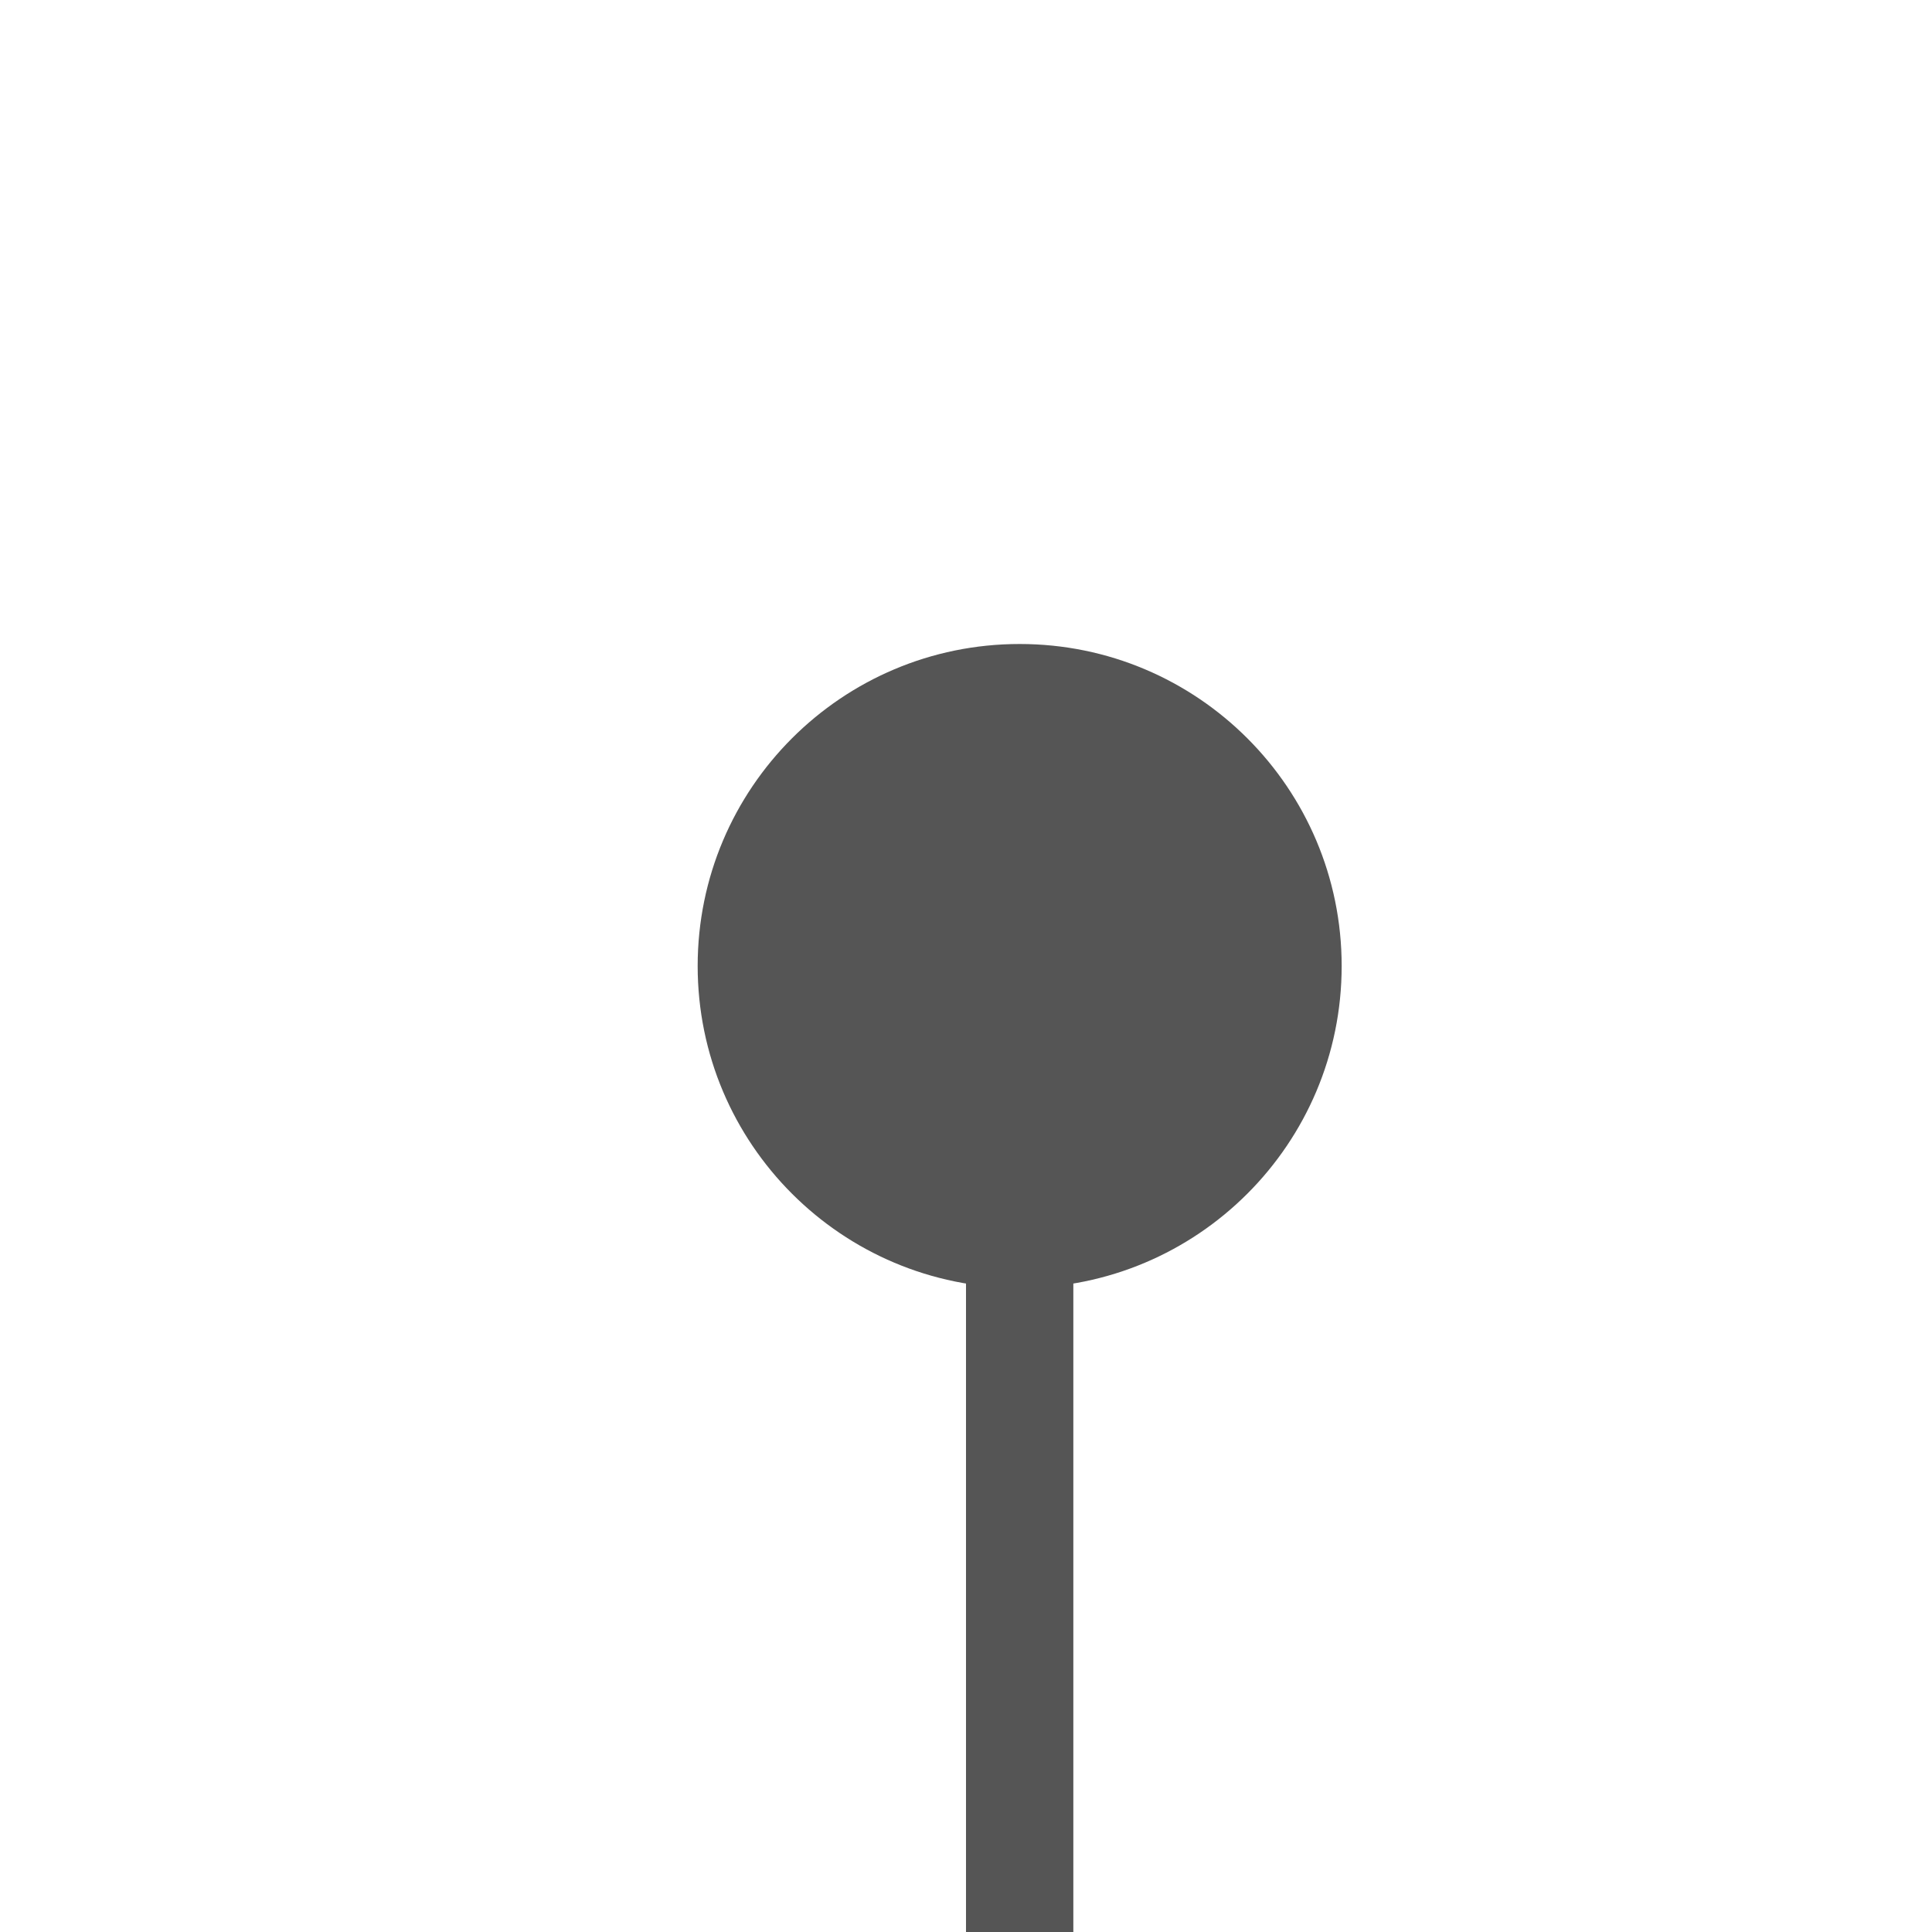
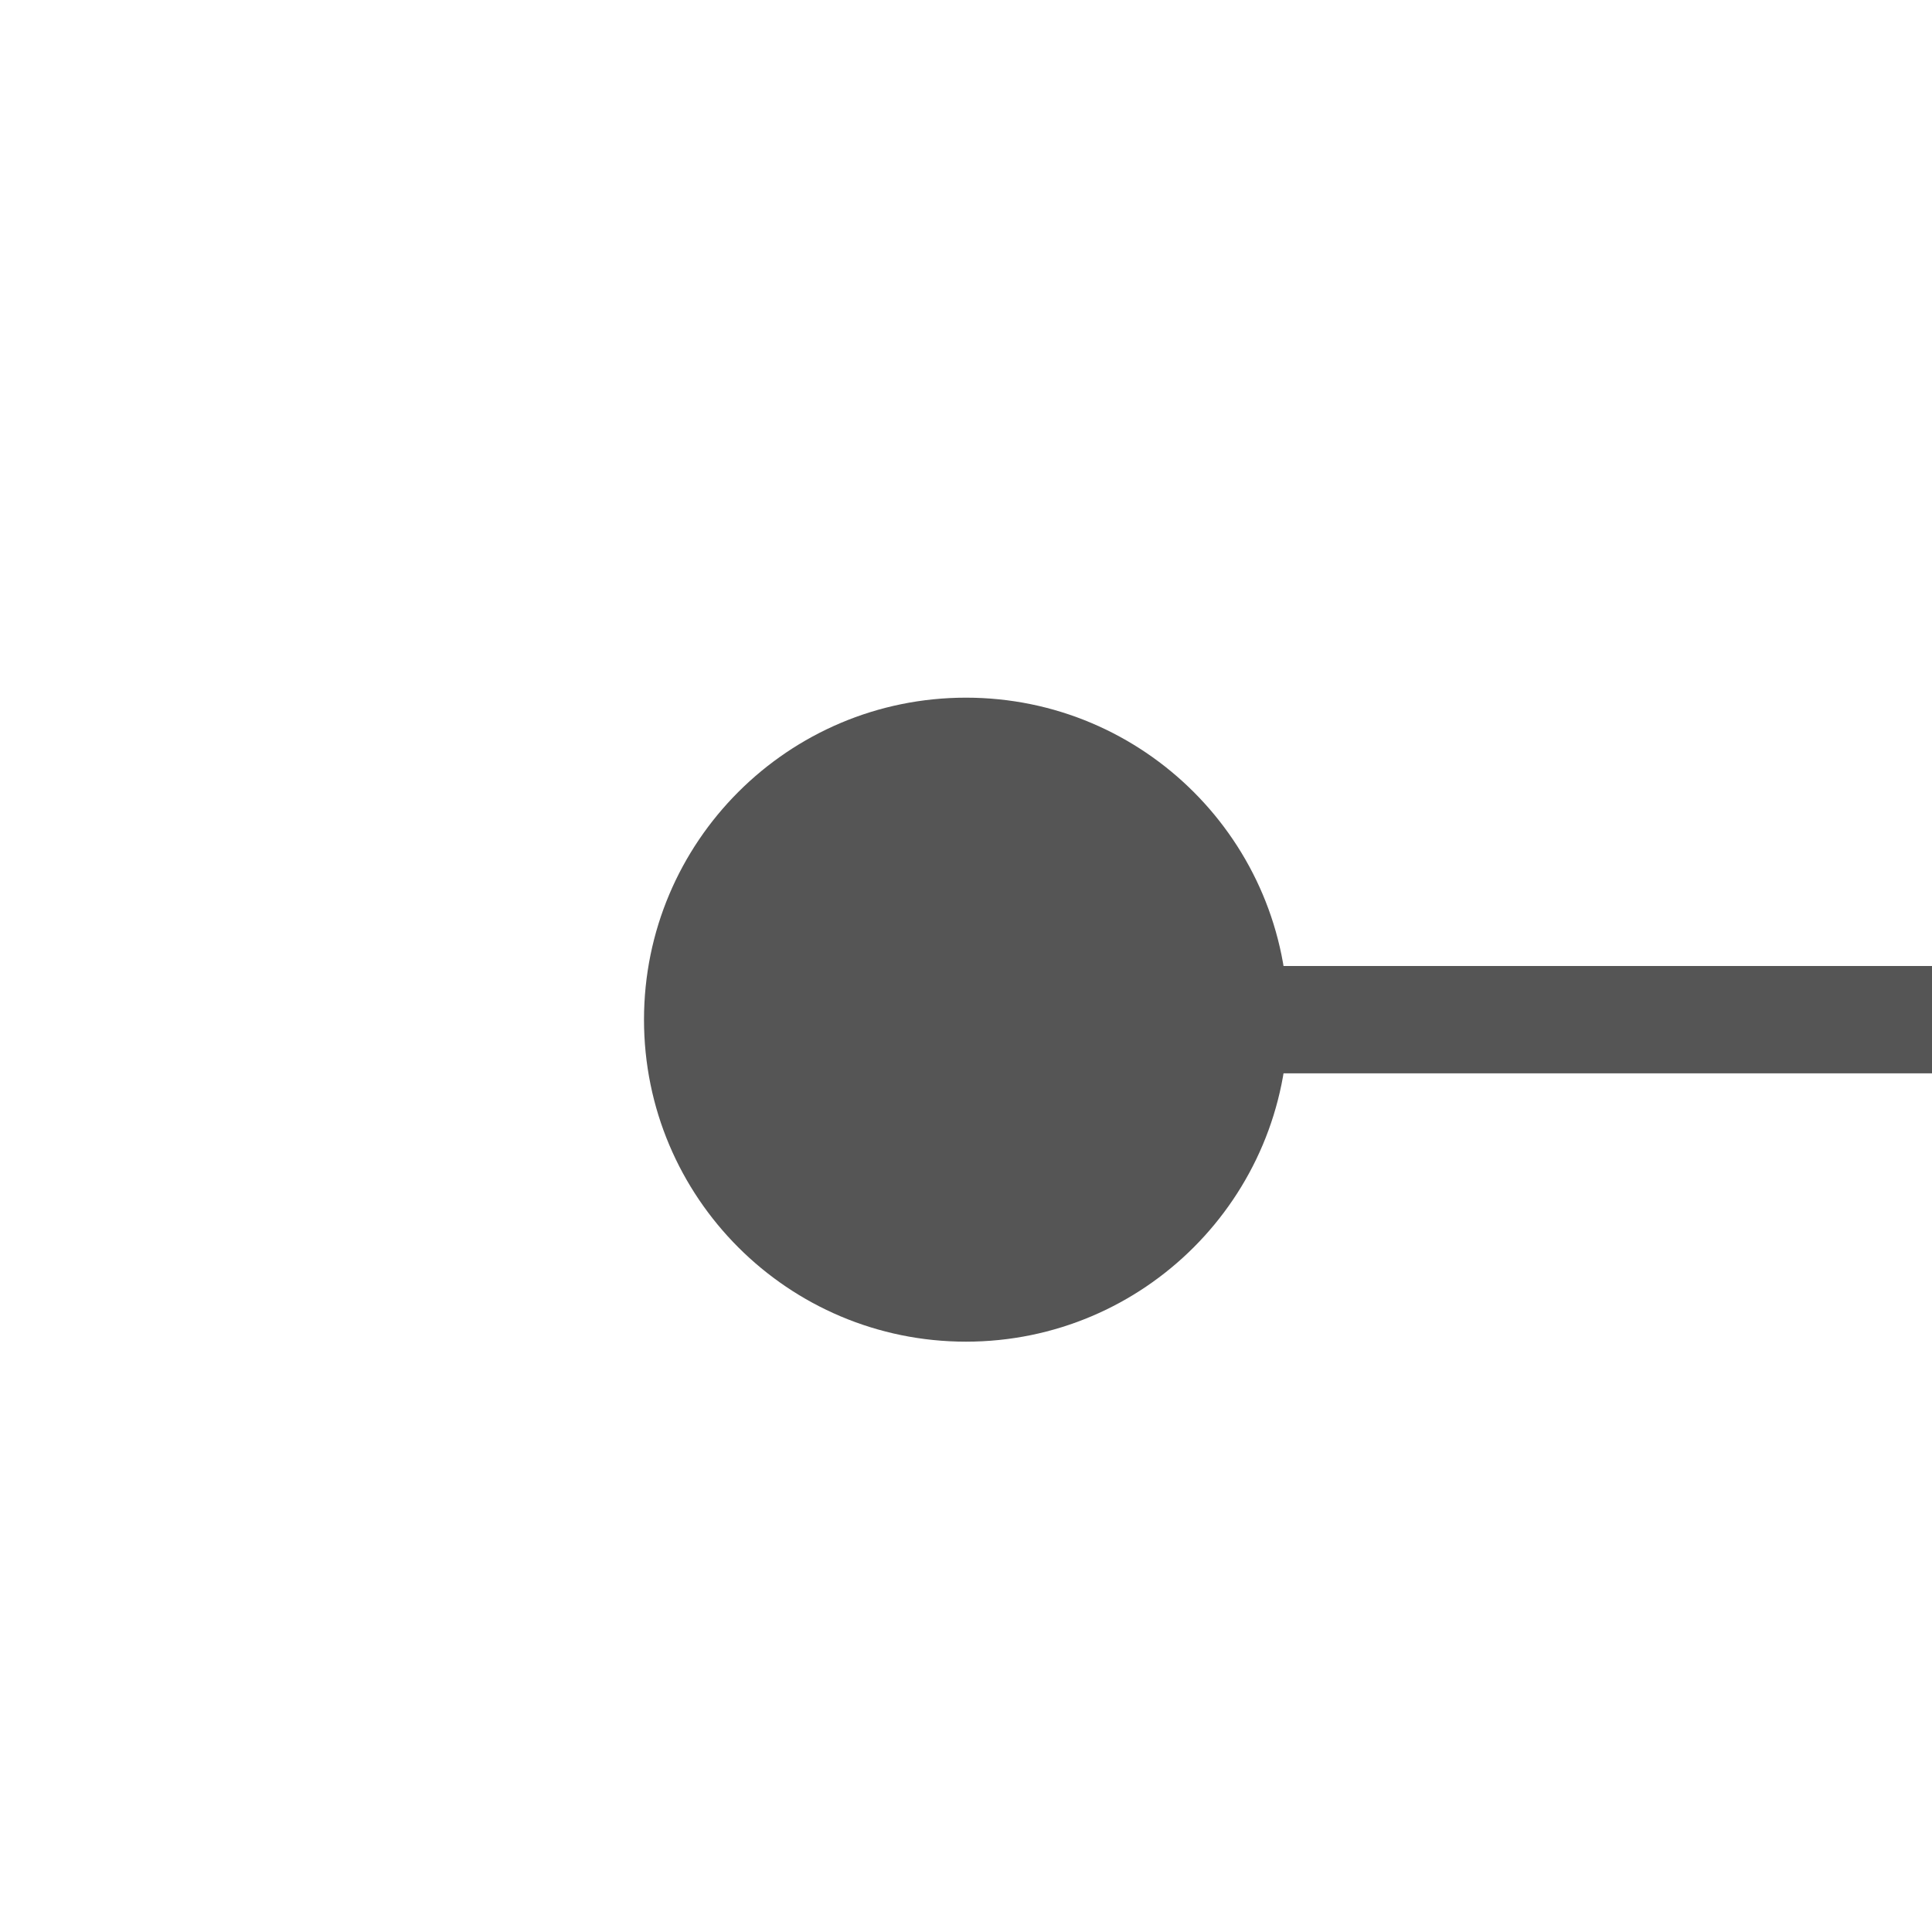
- <svg xmlns="http://www.w3.org/2000/svg" version="1.1" width="18px" height="18px" preserveAspectRatio="xMinYMid meet" viewBox="796 267  18 16">
-   <path d="M 805.5 273  L 805.5 323  " stroke-width="1" stroke="#555555" fill="none" />
-   <path d="M 805.5 272  A 3 3 0 0 0 802.5 275 A 3 3 0 0 0 805.5 278 A 3 3 0 0 0 808.5 275 A 3 3 0 0 0 805.5 272 Z M 799.5 317.3  L 805.5 324  L 811.5 317.3  L 805.5 319.6  L 799.5 317.3  Z " fill-rule="nonzero" fill="#555555" stroke="none" />
+ <svg xmlns="http://www.w3.org/2000/svg" version="1.1" width="18px" height="18px" preserveAspectRatio="xMinYMid meet" viewBox="454 123  18 16">
+   <path d="M 461 131.5  L 540 131.5  " stroke-width="1" stroke="#555555" fill="none" />
+   <path d="M 463 128.5  A 3 3 0 0 0 460 131.5 A 3 3 0 0 0 463 134.5 A 3 3 0 0 0 466 131.5 A 3 3 0 0 0 463 128.5 Z M 534.3 137.5  L 541 131.5  L 534.3 125.5  L 536.6 131.5  L 534.3 137.5  Z " fill-rule="nonzero" fill="#555555" stroke="none" />
</svg>
